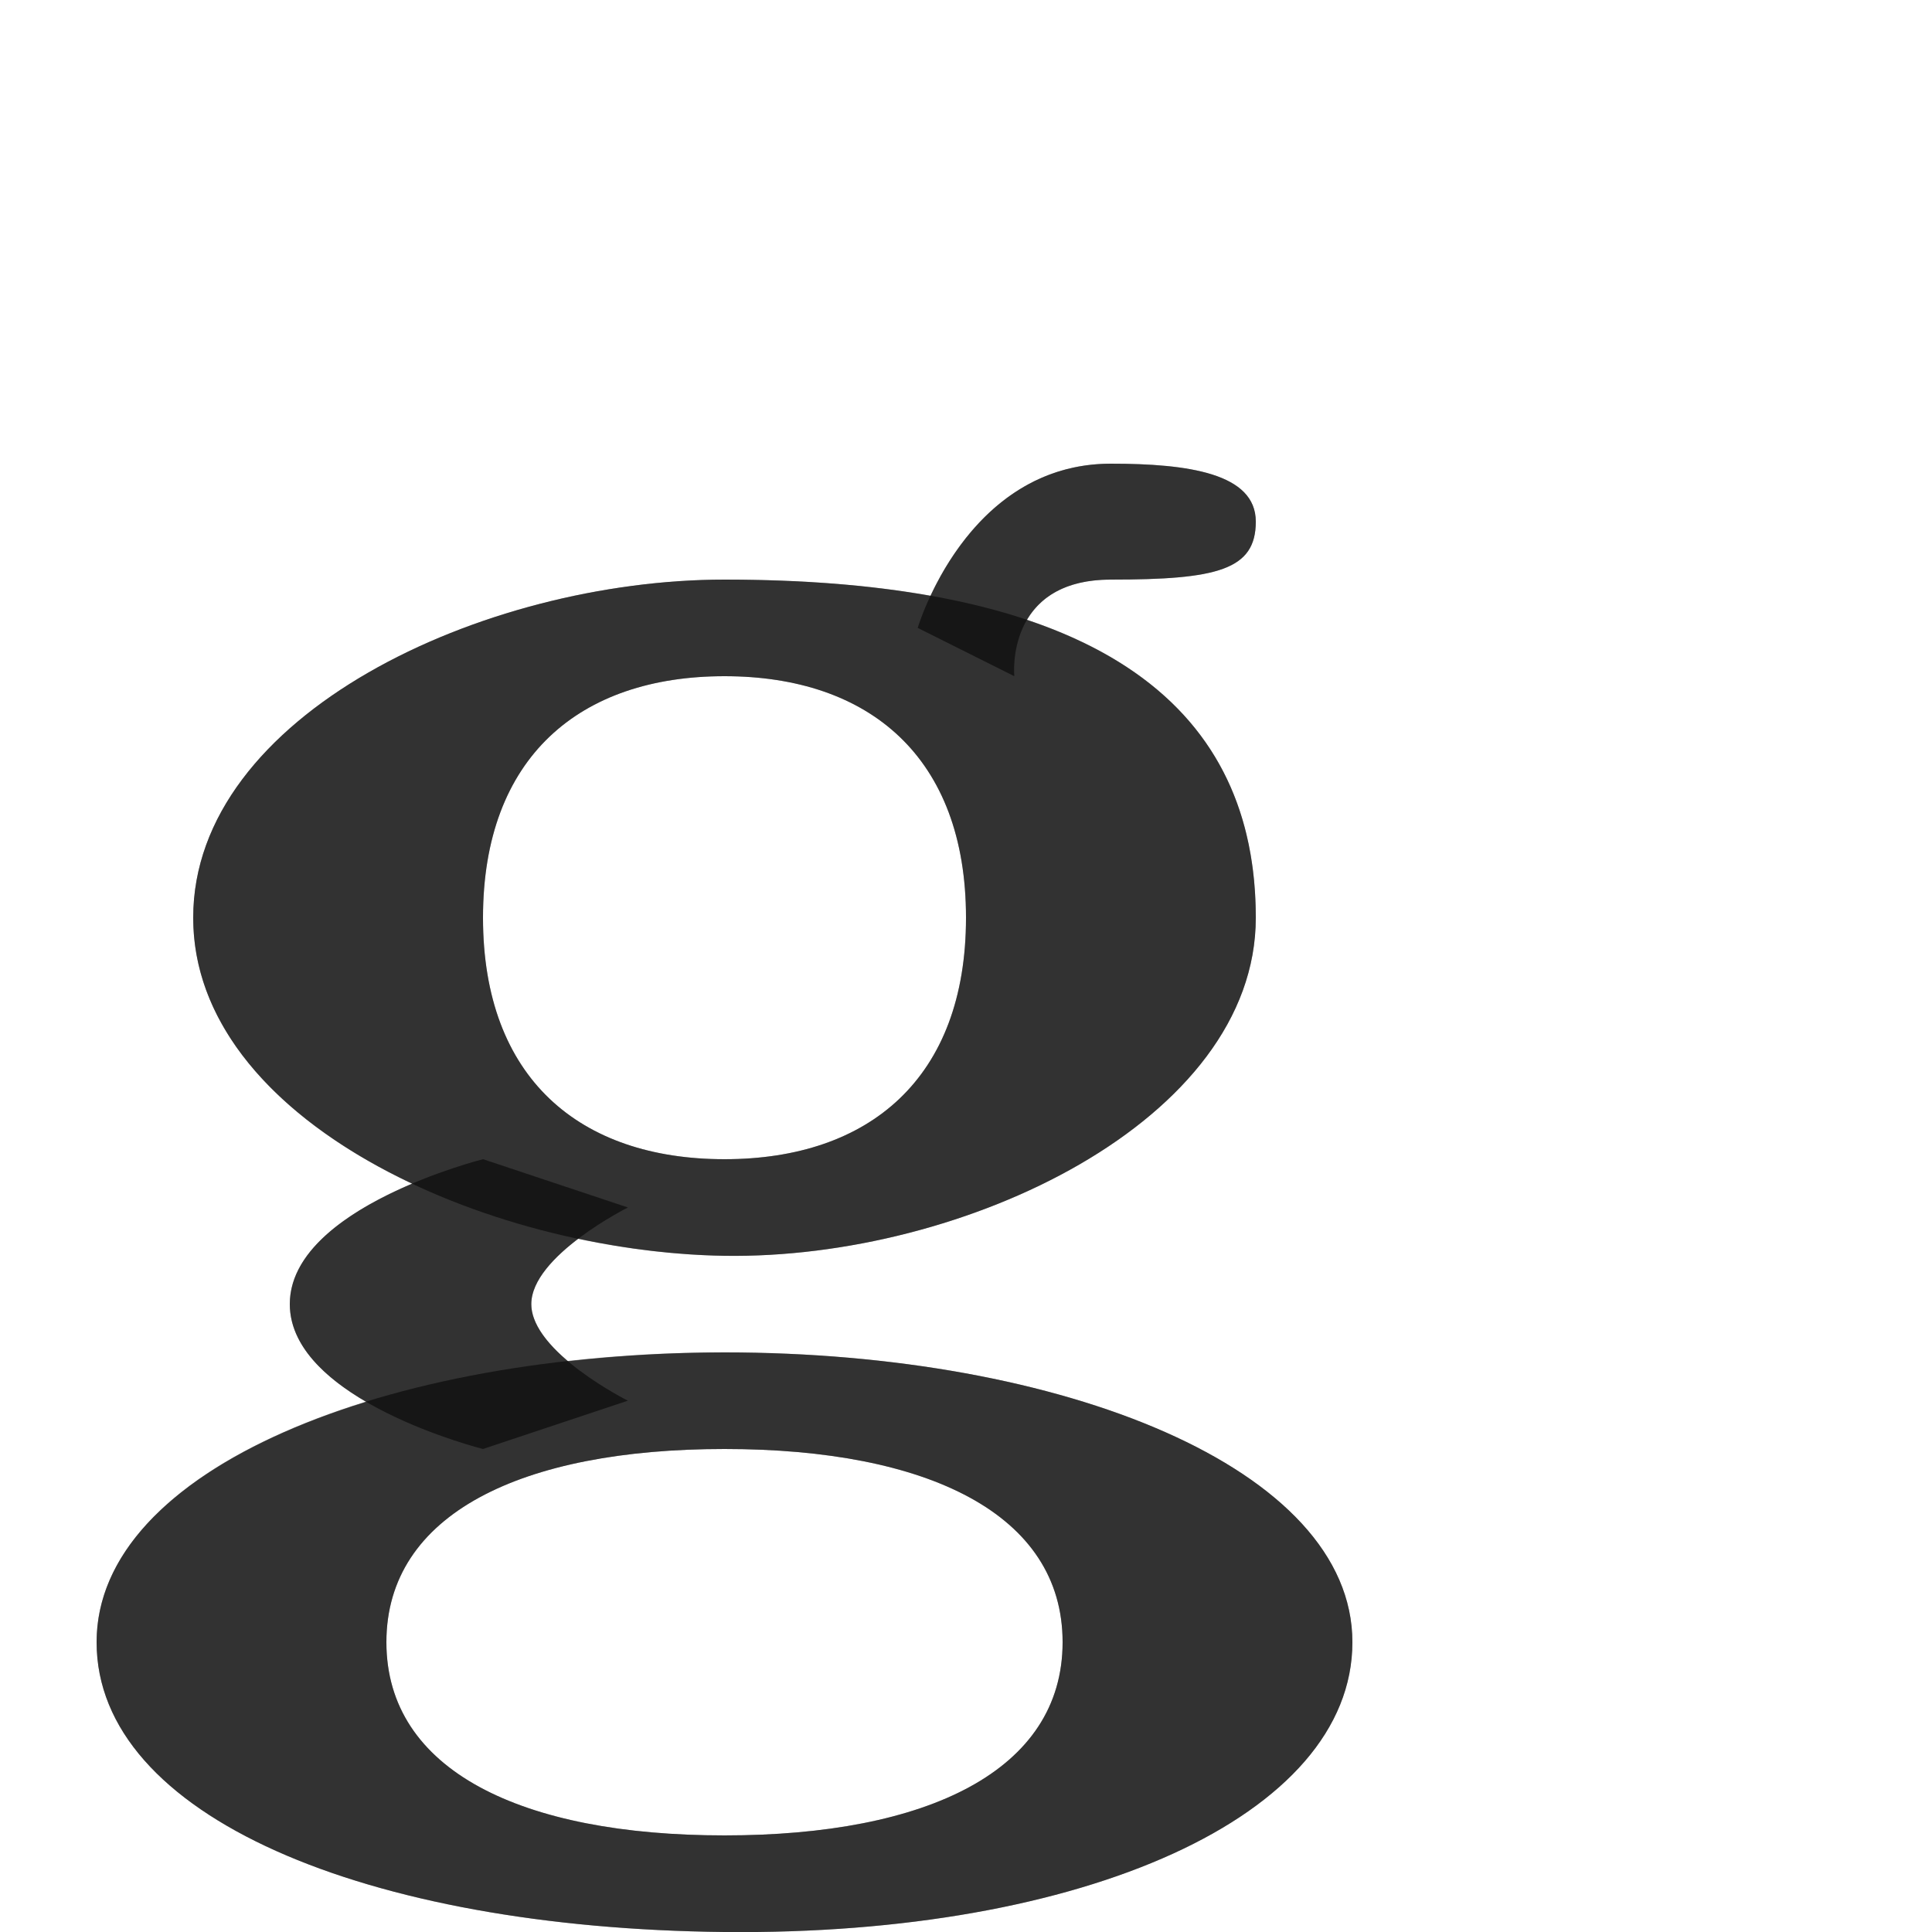
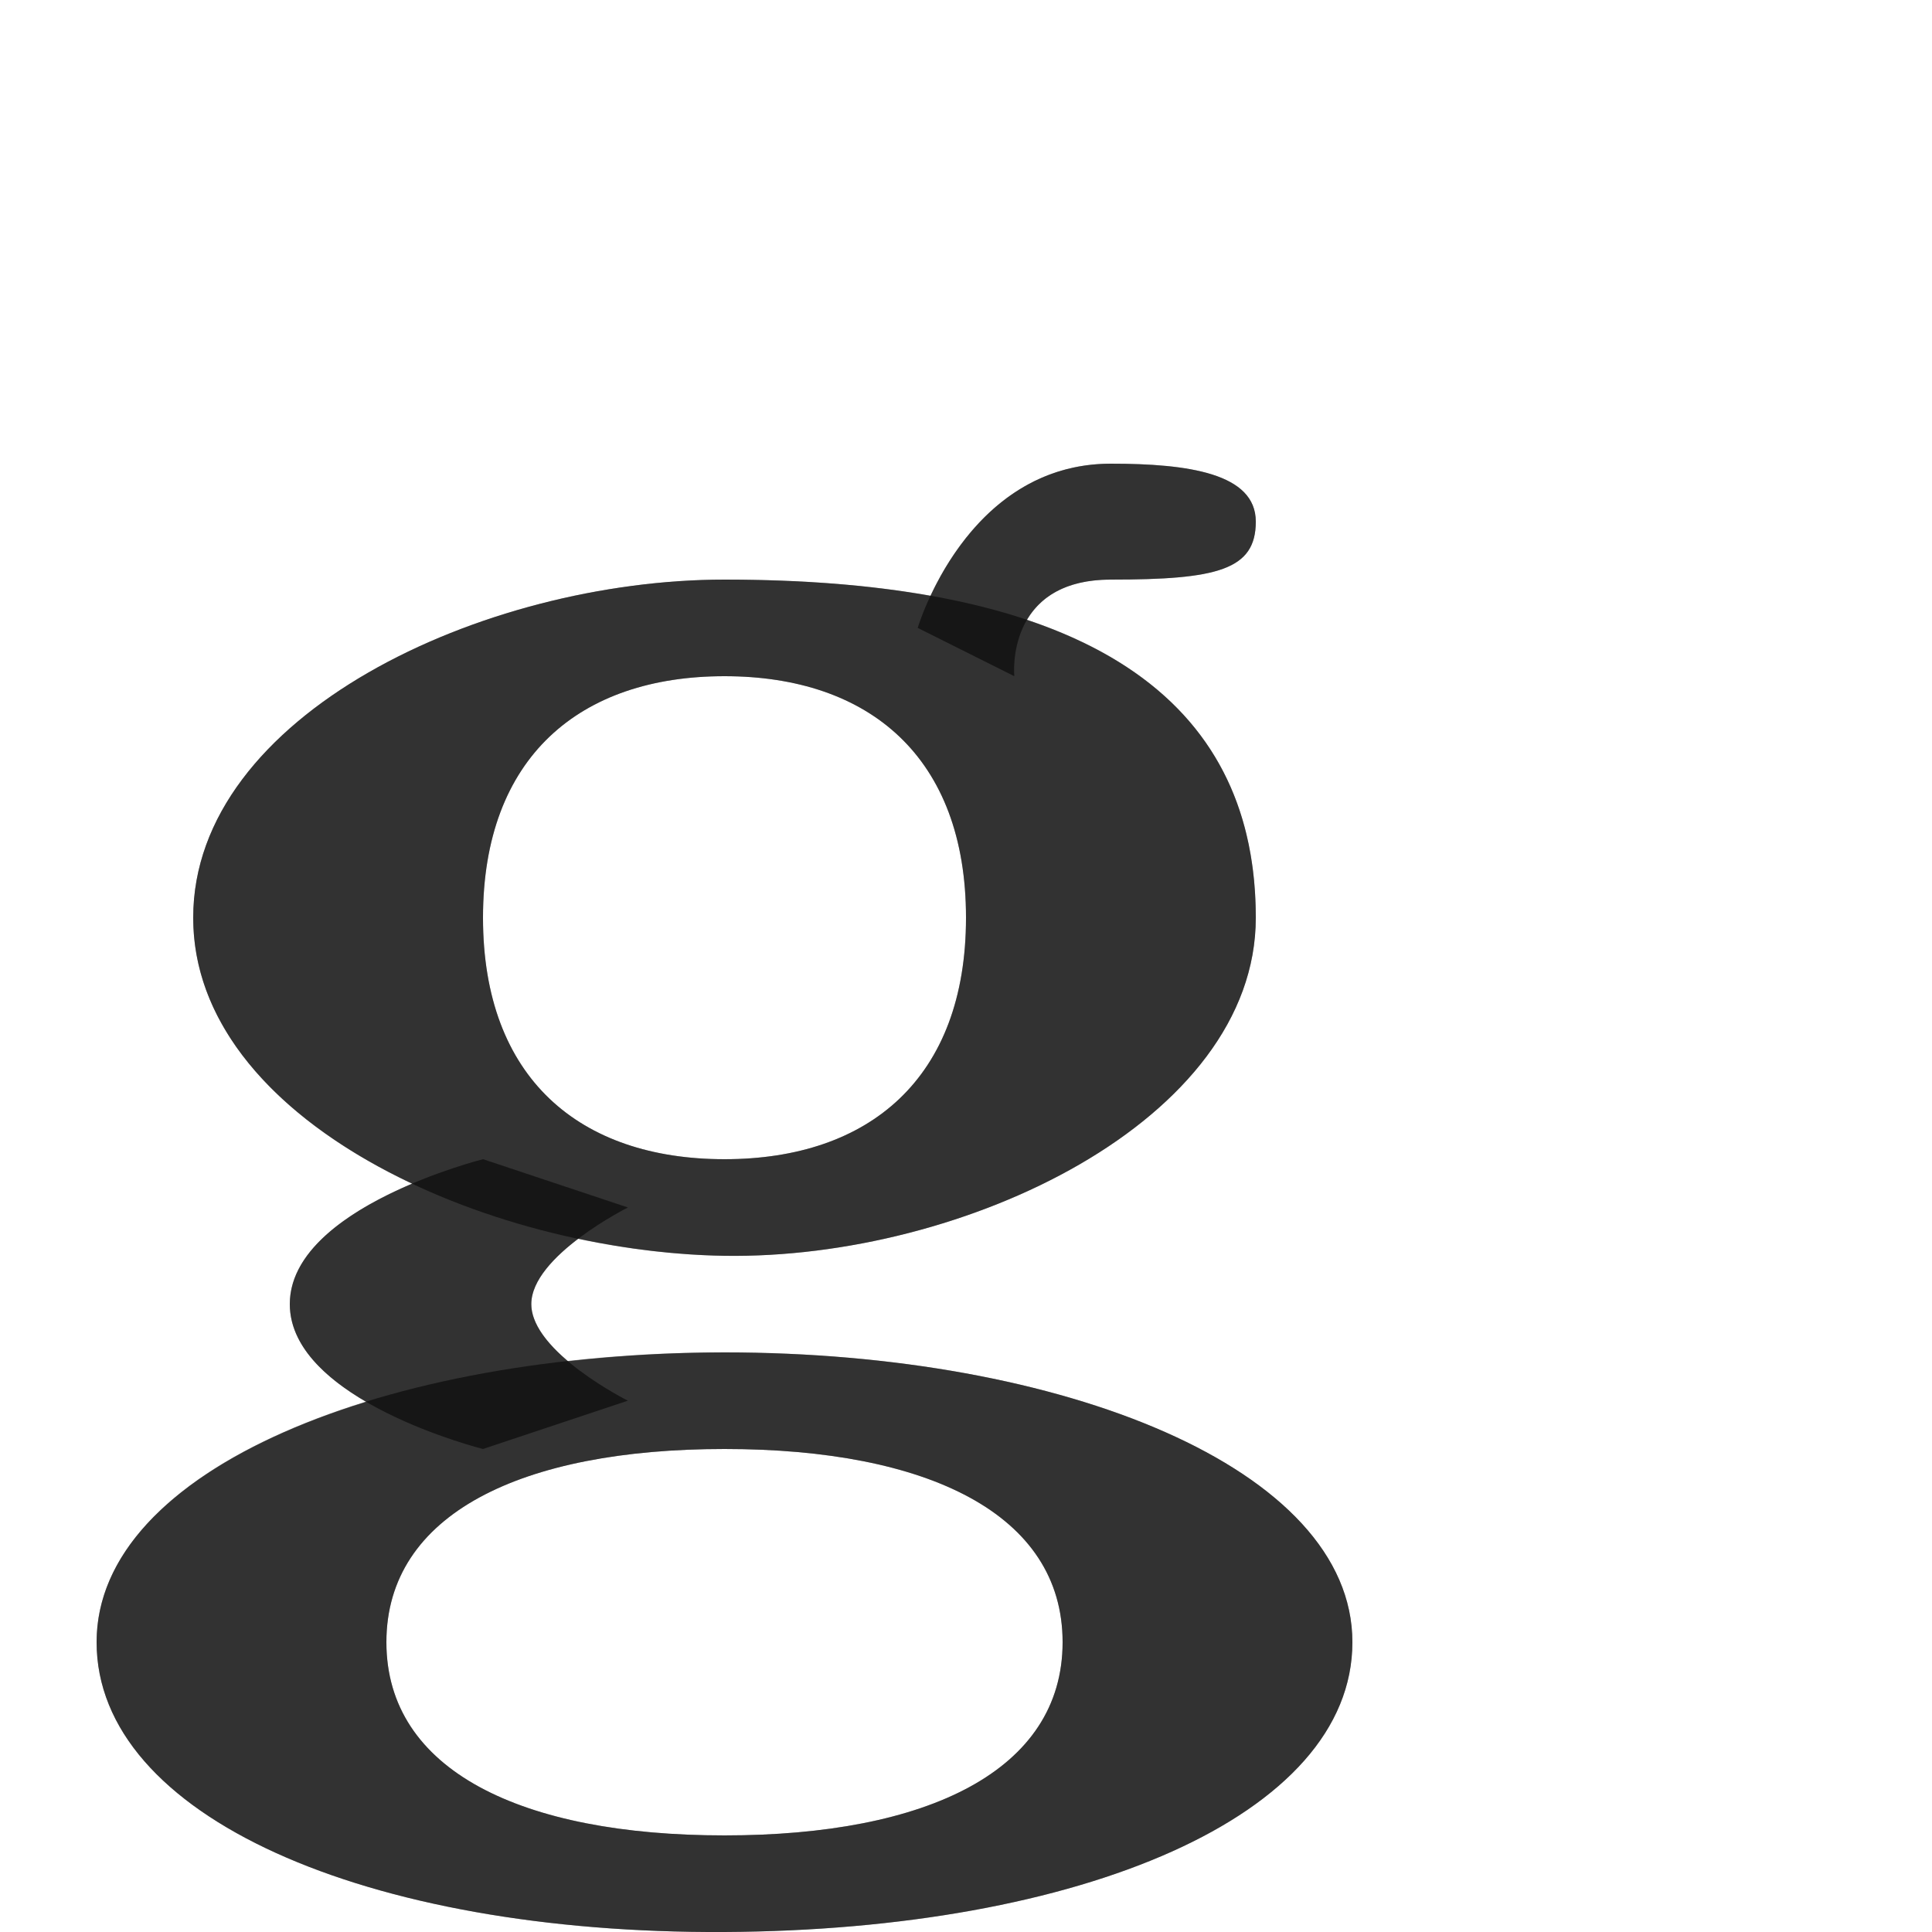
<svg xmlns="http://www.w3.org/2000/svg" width="2000" height="2000" viewBox="0 0 2000 2000" version="1.1" id="svg1" xml:space="preserve">
  <defs id="defs1" />
  <g id="layer1">
-     <path id="path23564-4" style="fill:#000000;fill-opacity:0.555;stroke:none;stroke-width:0.837px;stroke-linecap:butt;stroke-linejoin:miter;stroke-opacity:1" d="M 750,1500 C 960,1500 1100,1567.167 1100,1700 1100,1832.833 960,1900 750,1900 540,1900 400,1832.833 400,1700 400,1567.167 540,1500 750,1500 Z M 750,1400 c -350,0 -650,120 -650,300 0,180 278.703,296.183 650,300 371.297,3.817 650,-120 650,-300 0,-180 -300,-300 -650,-300 z m 0,-700 c 150,0 250,83.958 250,250 0,166.042 -100,250 -250,250 -150,0 -250,-83.958 -250,-250 0,-166.042 100,-250 250,-250 z m 0,-100 c -250,0 -550,140 -550,350 0,210 302.269,346.183 550,350 247.731,3.817 550,-140 550,-350 0,-210 -150,-350 -550,-350 z" />
+     <path id="path23564-4" style="fill:#000000;fill-opacity:0.555;stroke:none;stroke-width:0.837px;stroke-linecap:butt;stroke-linejoin:miter;stroke-opacity:1" d="M 750,1500 C 960,1500 1100,1567.167 1100,1700 1100,1832.833 960,1900 750,1900 540,1900 400,1832.833 400,1700 400,1567.167 540,1500 750,1500 Z M 750,1400 c -350,0 -650,120 -650,300 0,180 278.688,301.925 650,300 368.117,-1.908 650,-120 650,-300 0,-180 -300,-300 -650,-300 z m 0,-700 c 150,0 250,83.958 250,250 0,166.042 -100,250 -250,250 -150,0 -250,-83.958 -250,-250 0,-166.042 100,-250 250,-250 z m 0,-100 c -250,0 -550,140 -550,350 0,210 302.269,346.183 550,350 247.731,3.817 550,-140 550,-350 0,-210 -150,-350 -550,-350 z" />
    <path style="fill:#000000;stroke:none;stroke-width:1px;stroke-linecap:butt;stroke-linejoin:miter;stroke-opacity:1;fill-opacity:0.555" d="m 500,1200 c 0,0 -200,50 -200,150 0,100 200,150 200,150 l 150,-50 c 0,0 -100,-50 -100,-100 0,-50 100,-100 100,-100 z" id="path23594" />
    <path style="fill:#000000;stroke:none;stroke-width:1px;stroke-linecap:butt;stroke-linejoin:miter;stroke-opacity:1;fill-opacity:0.555" d="m 1050,700 c 0,0 -10,-100 100,-100 110,0 150,-10 150,-60 0,-50 -70,-60 -150,-60 -150,0 -200,170 -200,170 z" id="path25078" />
-     <path id="path23564-4-9" style="fill:#000000;fill-opacity:0.555;stroke:none;stroke-width:0.837px;stroke-linecap:butt;stroke-linejoin:miter;stroke-opacity:1" d="M 1150 480 C 1042.338 480 986.379 567.359 963.262 616.797 C 901.853 605.855 831.156 600 750 600 C 500 600 200 740 200 950 C 200 1069.11 297.319 1164.386 426.697 1225.318 C 369.591 1249.502 300 1290.967 300 1350 C 300 1392.977 336.958 1426.692 379.088 1451.199 C 212.223 1502.702 100 1590.061 100 1700 C 100 1880 378.703 1996.184 750 2000 C 1121.297 2003.816 1400 1880 1400 1700 C 1400 1520 1100 1400 750 1400 C 694.338 1400 640.201 1403.357 588.074 1409.186 C 567.642 1391.901 550 1370.976 550 1350 C 550 1325.446 574.123 1300.926 598.67 1282.293 C 649.412 1293.049 700.765 1299.242 750 1300 C 997.731 1303.816 1300 1160 1300 950 C 1300 807.968 1231.236 698.034 1063.064 641.701 C 1075.96 619.755 1101.114 600 1150 600 C 1260 600 1300 590 1300 540 C 1300 490 1230 480 1150 480 z M 750 700 C 900 700 1000 783.958 1000 950 C 1000 1116.042 900 1200 750 1200 C 600 1200 500 1116.042 500 950 C 500 783.958 600 700 750 700 z M 750 1500 C 960 1500 1100 1567.167 1100 1700 C 1100 1832.833 960 1900 750 1900 C 540 1900 400 1832.833 400 1700 C 400 1567.167 540 1500 750 1500 z " />
+     <path id="path23564-4-5" style="fill:#000000;fill-opacity:0.555;stroke:none;stroke-width:0.837px;stroke-linecap:butt;stroke-linejoin:miter;stroke-opacity:1" d="M 1150 480 C 1042.339 480 986.38 567.359 963.262 616.797 C 901.853 605.855 831.156 600 750 600 C 500 600 200 740 200 950 C 200 1069.11 297.319 1164.386 426.697 1225.318 C 369.591 1249.502 300 1290.967 300 1350 C 300 1392.977 336.958 1426.692 379.088 1451.199 C 212.223 1502.702 100 1590.061 100 1700 C 100 1880 378.688 2001.925 750 2000 C 1118.117 1998.092 1400 1880 1400 1700 C 1400 1520 1100 1400 750 1400 C 694.338 1400 640.201 1403.357 588.074 1409.186 C 567.642 1391.901 550 1370.976 550 1350 C 550 1325.446 574.123 1300.926 598.67 1282.293 C 649.412 1293.049 700.765 1299.242 750 1300 C 997.731 1303.816 1300 1160 1300 950 C 1300 807.968 1231.236 698.034 1063.064 641.701 C 1075.96 619.755 1101.114 600 1150 600 C 1260 600 1300 590 1300 540 C 1300 490 1230 480 1150 480 z M 750 700 C 900 700 1000 783.958 1000 950 C 1000 1116.042 900 1200 750 1200 C 600 1200 500 1116.042 500 950 C 500 783.958 600 700 750 700 z M 750 1500 C 960 1500 1100 1567.167 1100 1700 C 1100 1832.833 960 1900 750 1900 C 540 1900 400 1832.833 400 1700 C 400 1567.167 540 1500 750 1500 z " />
  </g>
</svg>
